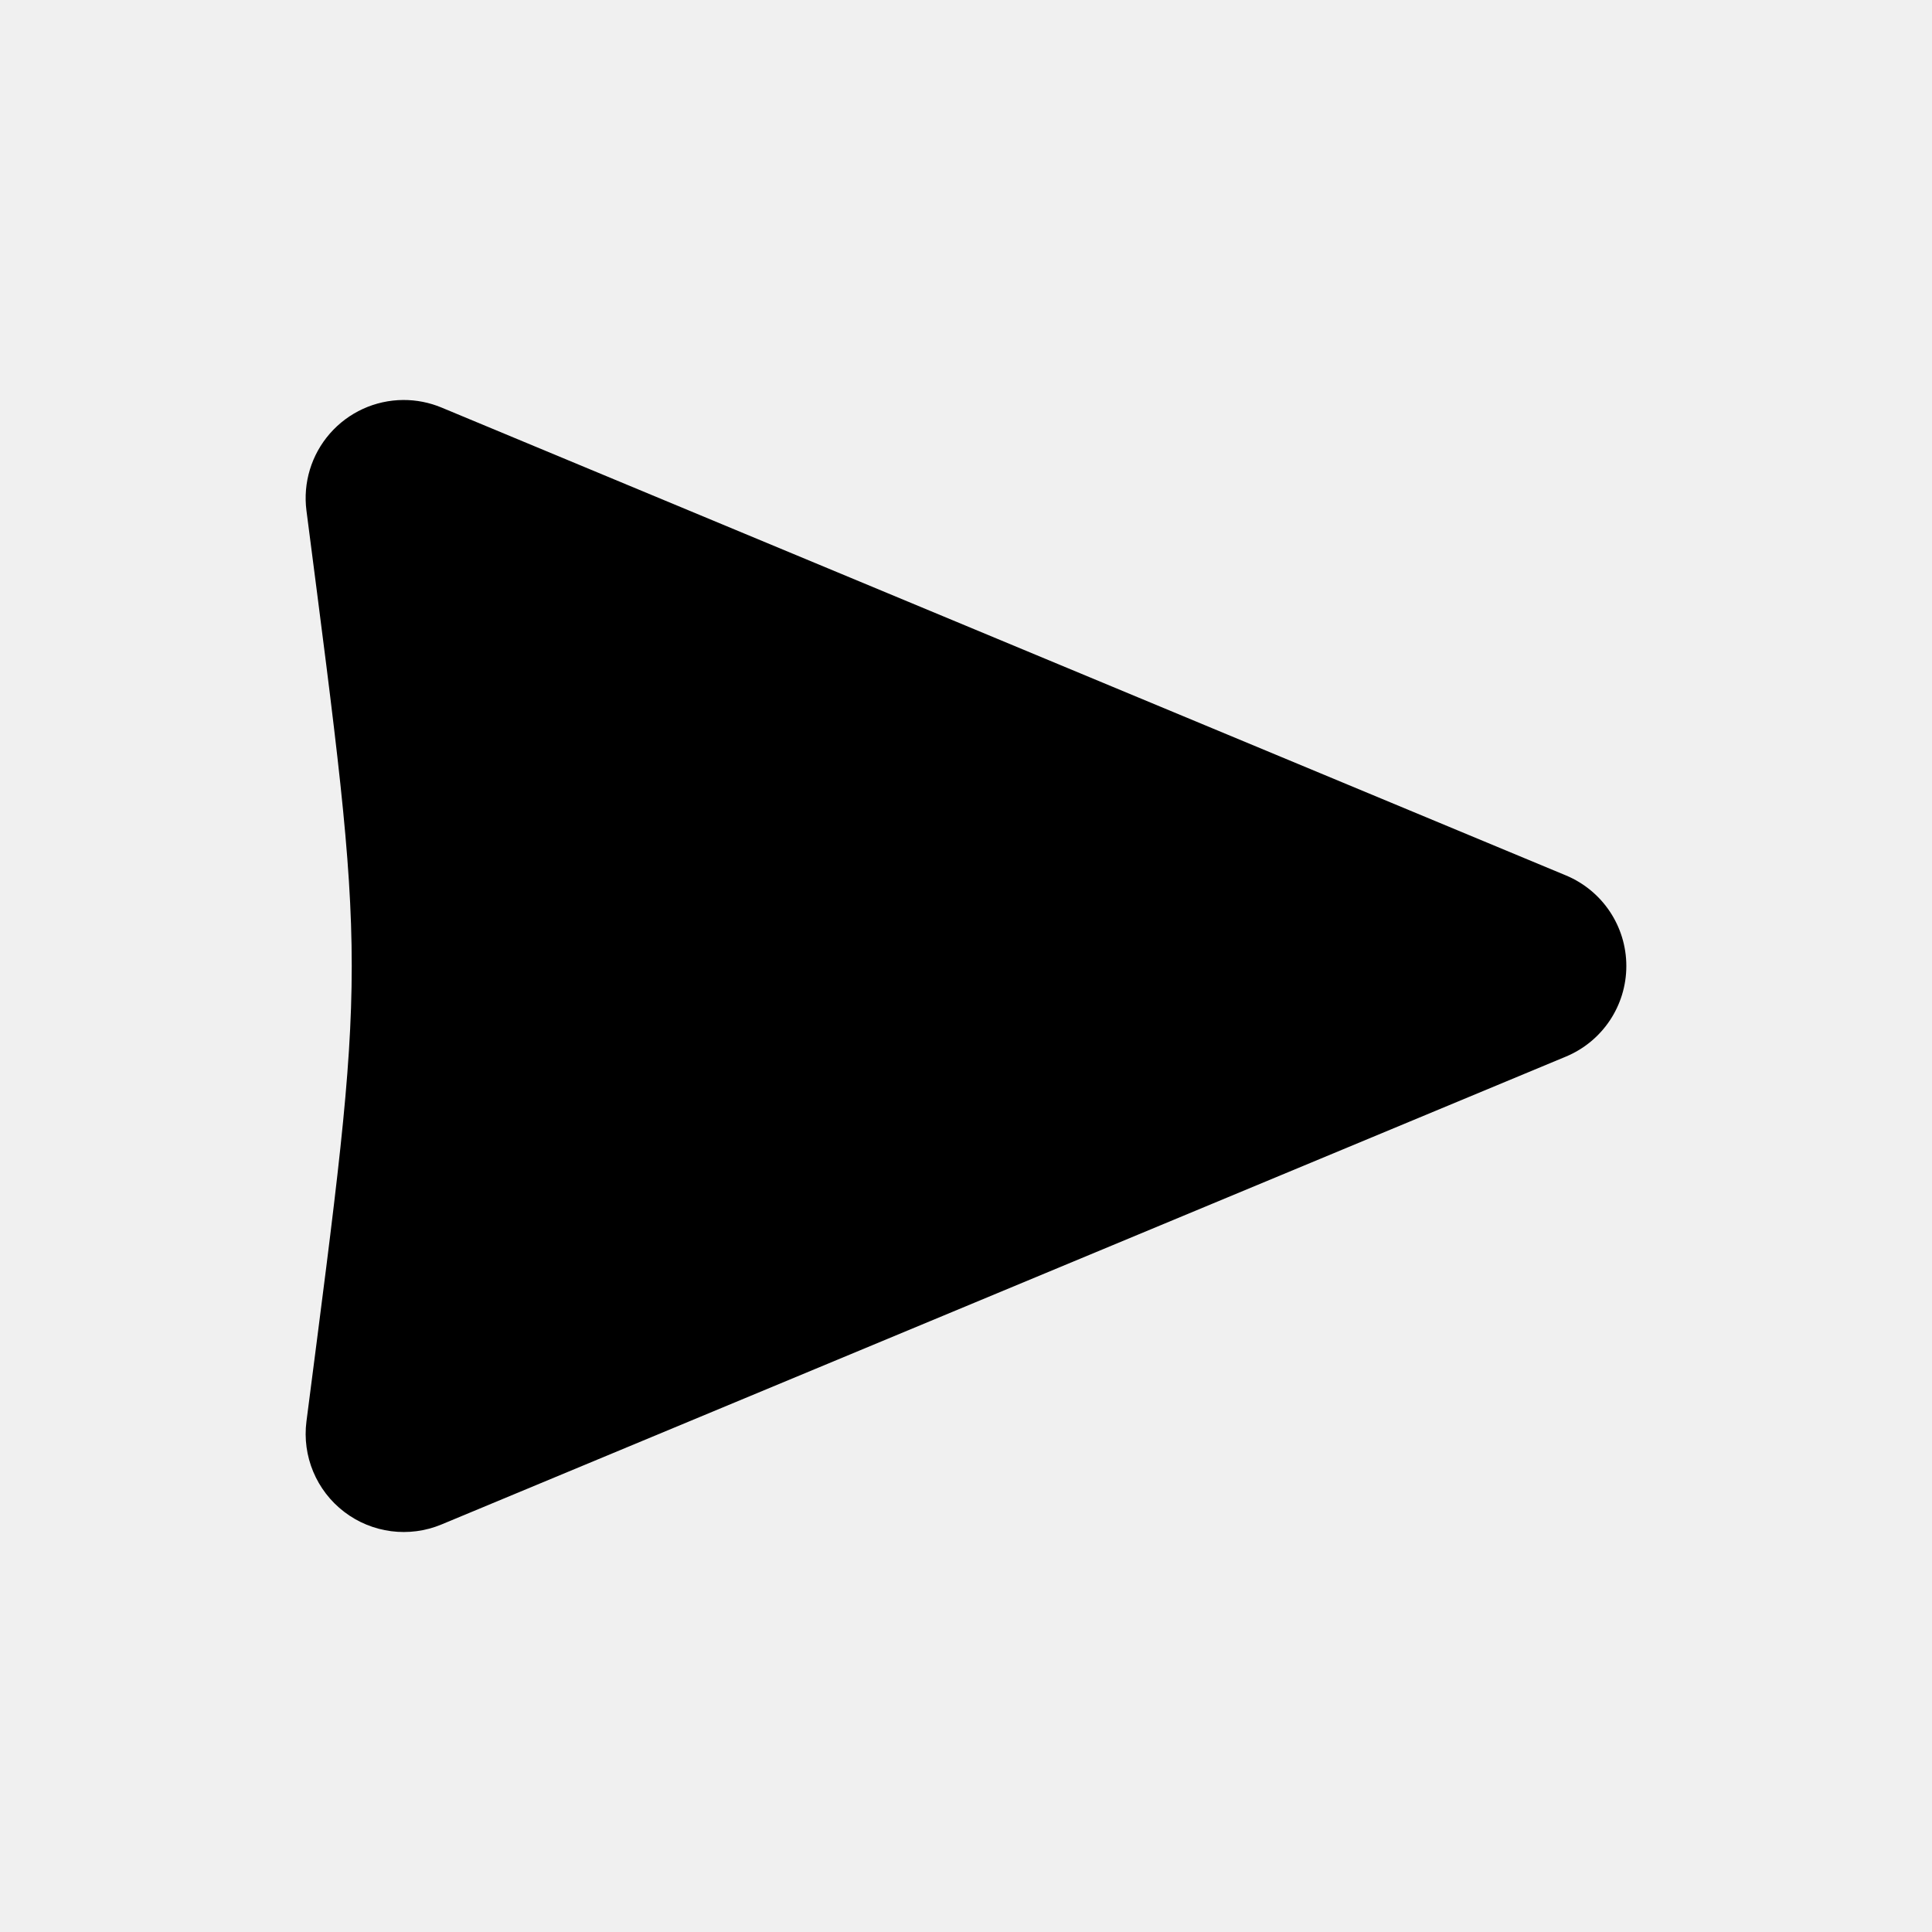
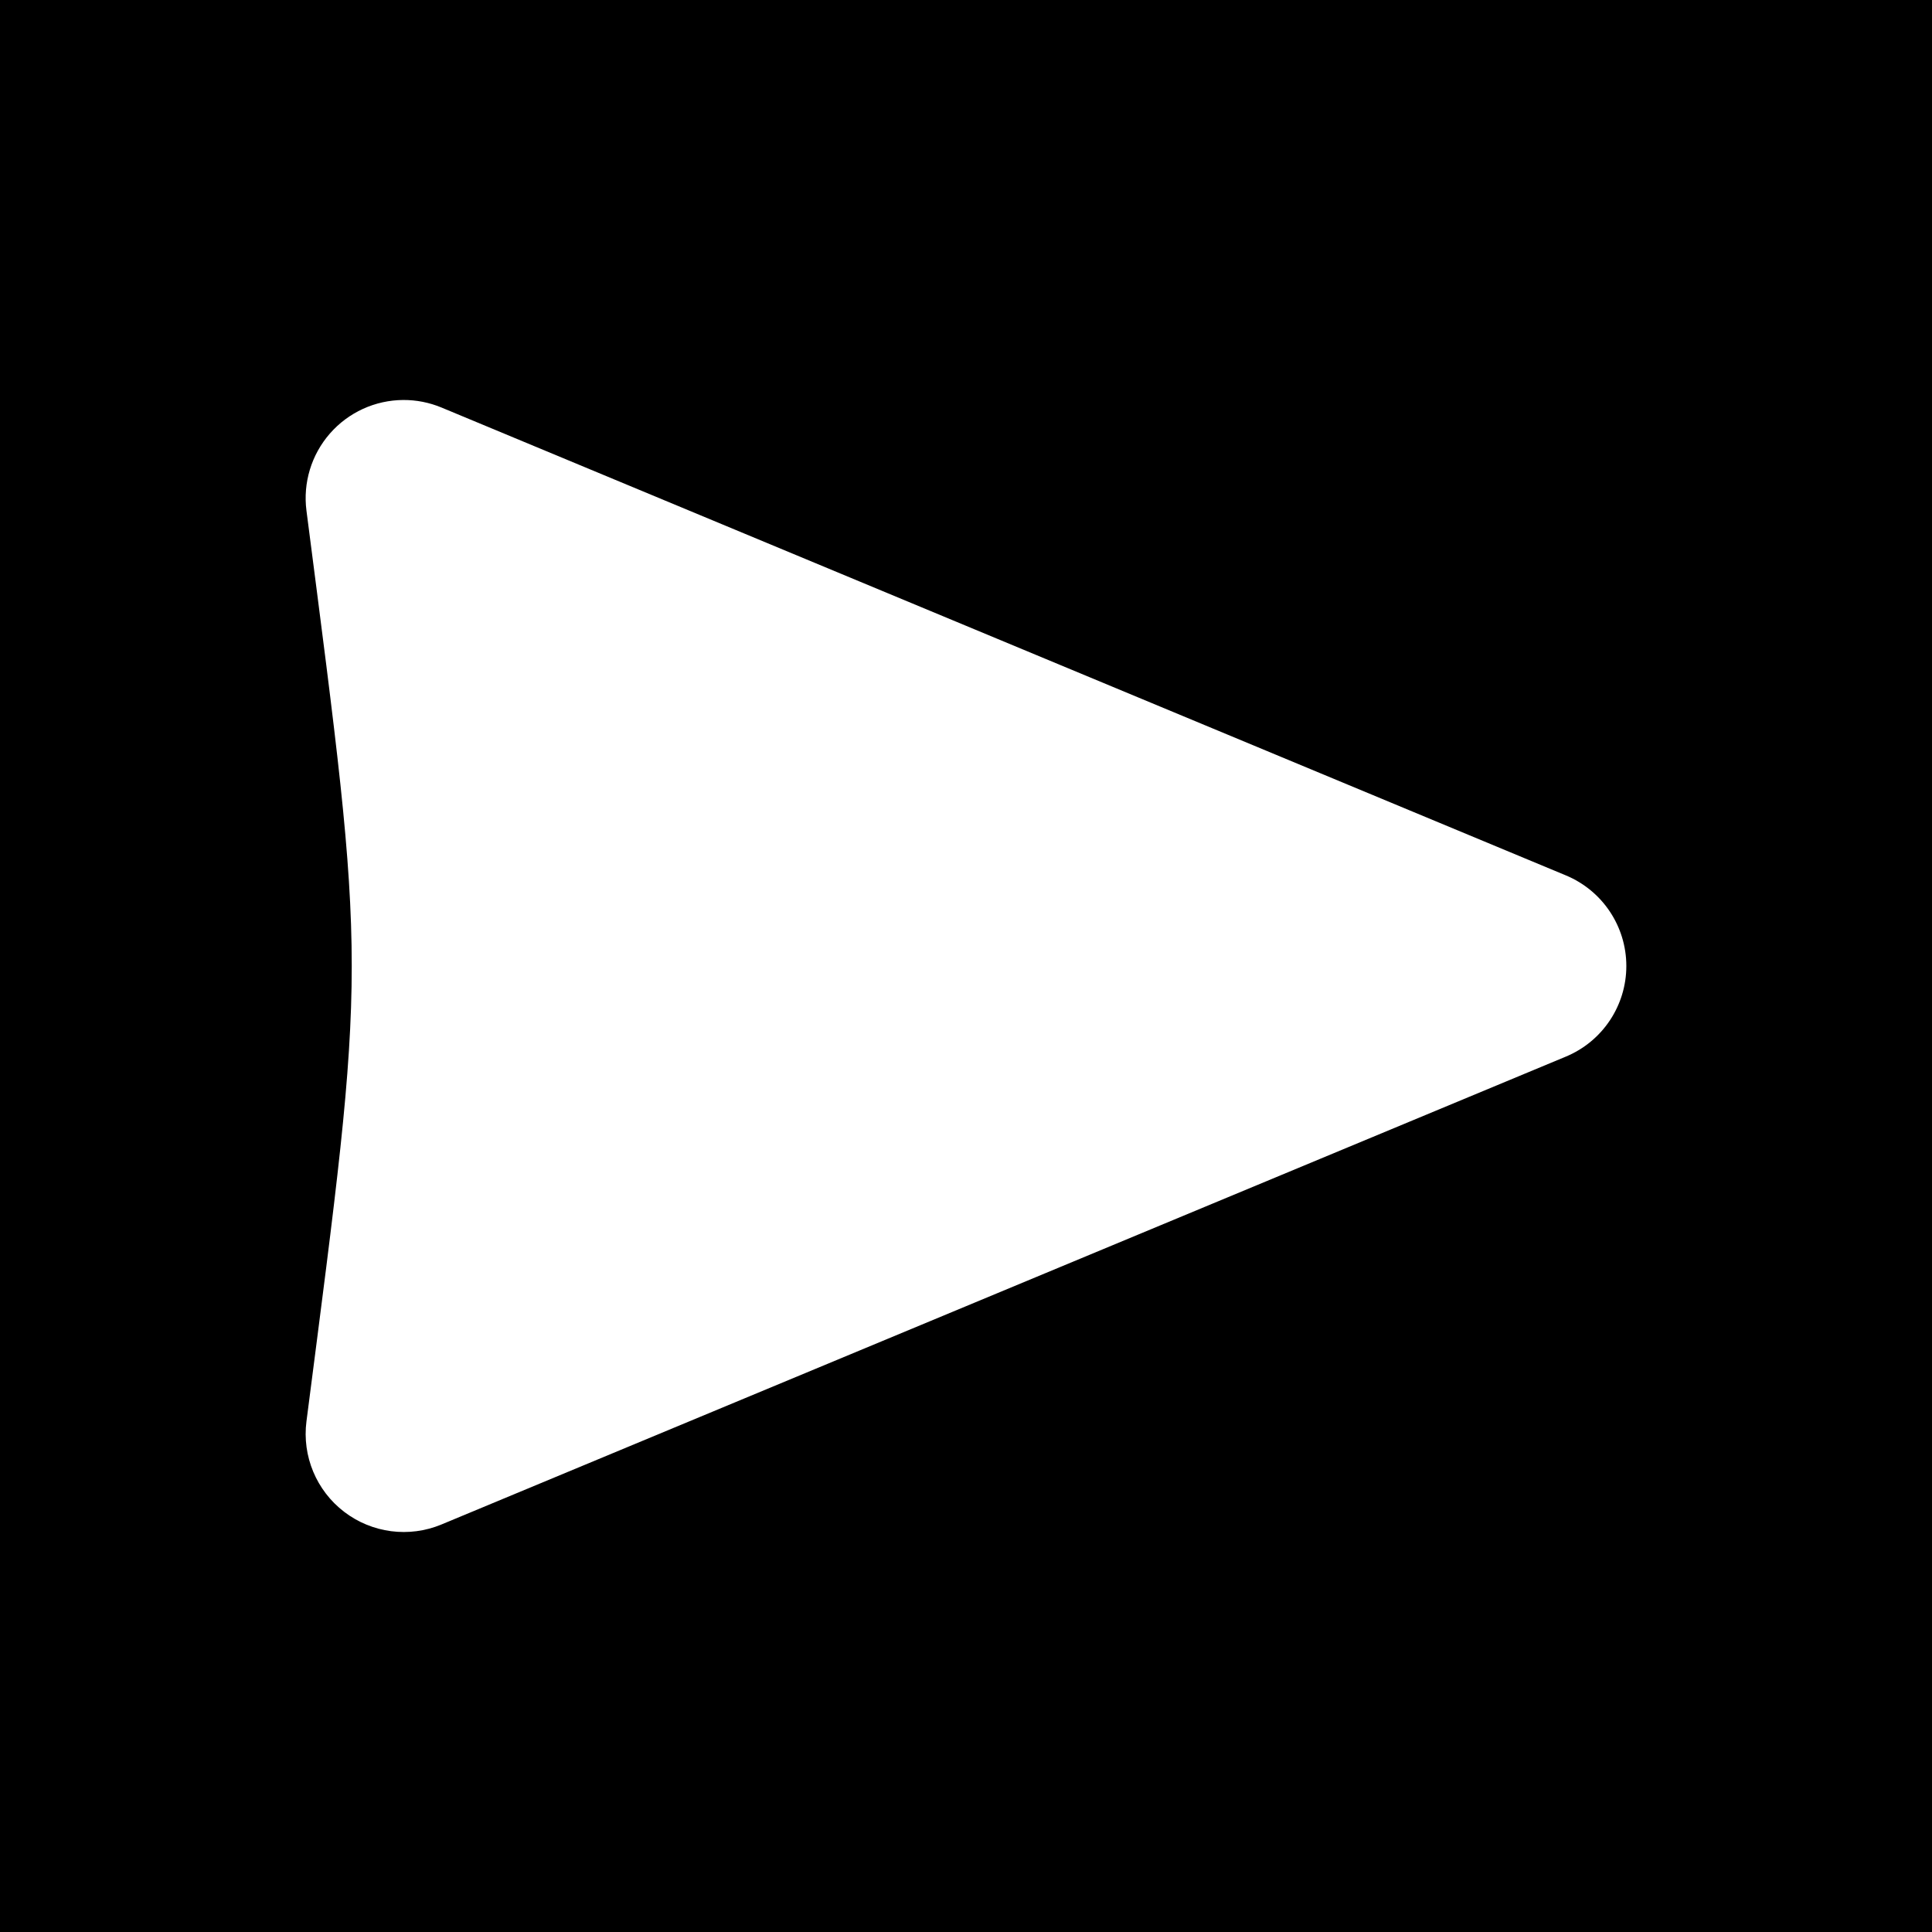
<svg xmlns="http://www.w3.org/2000/svg" viewBox="0 0 512 512">
-   <path d="M106.854 106.002a26.003 26.003 0 0 0-25.64 29.326c16 124 16 117.344 0 241.344a26.003 26.003 0 0 0 35.776 27.332l298-124a26.003 26.003 0 0 0 0-48.008l-298-124a26.003 26.003 0 0 0-10.136-1.994z" fill="#000" />
+   <path d="M0 0h512v512H0z" />
+   <path d="M106.854 106.002a26.003 26.003 0 0 0-25.64 29.326c16 124 16 117.344 0 241.344a26.003 26.003 0 0 0 35.776 27.332l298-124a26.003 26.003 0 0 0 0-48.008l-298-124a26.003 26.003 0 0 0-10.136-1.994z" fill="#fff" />
</svg>
